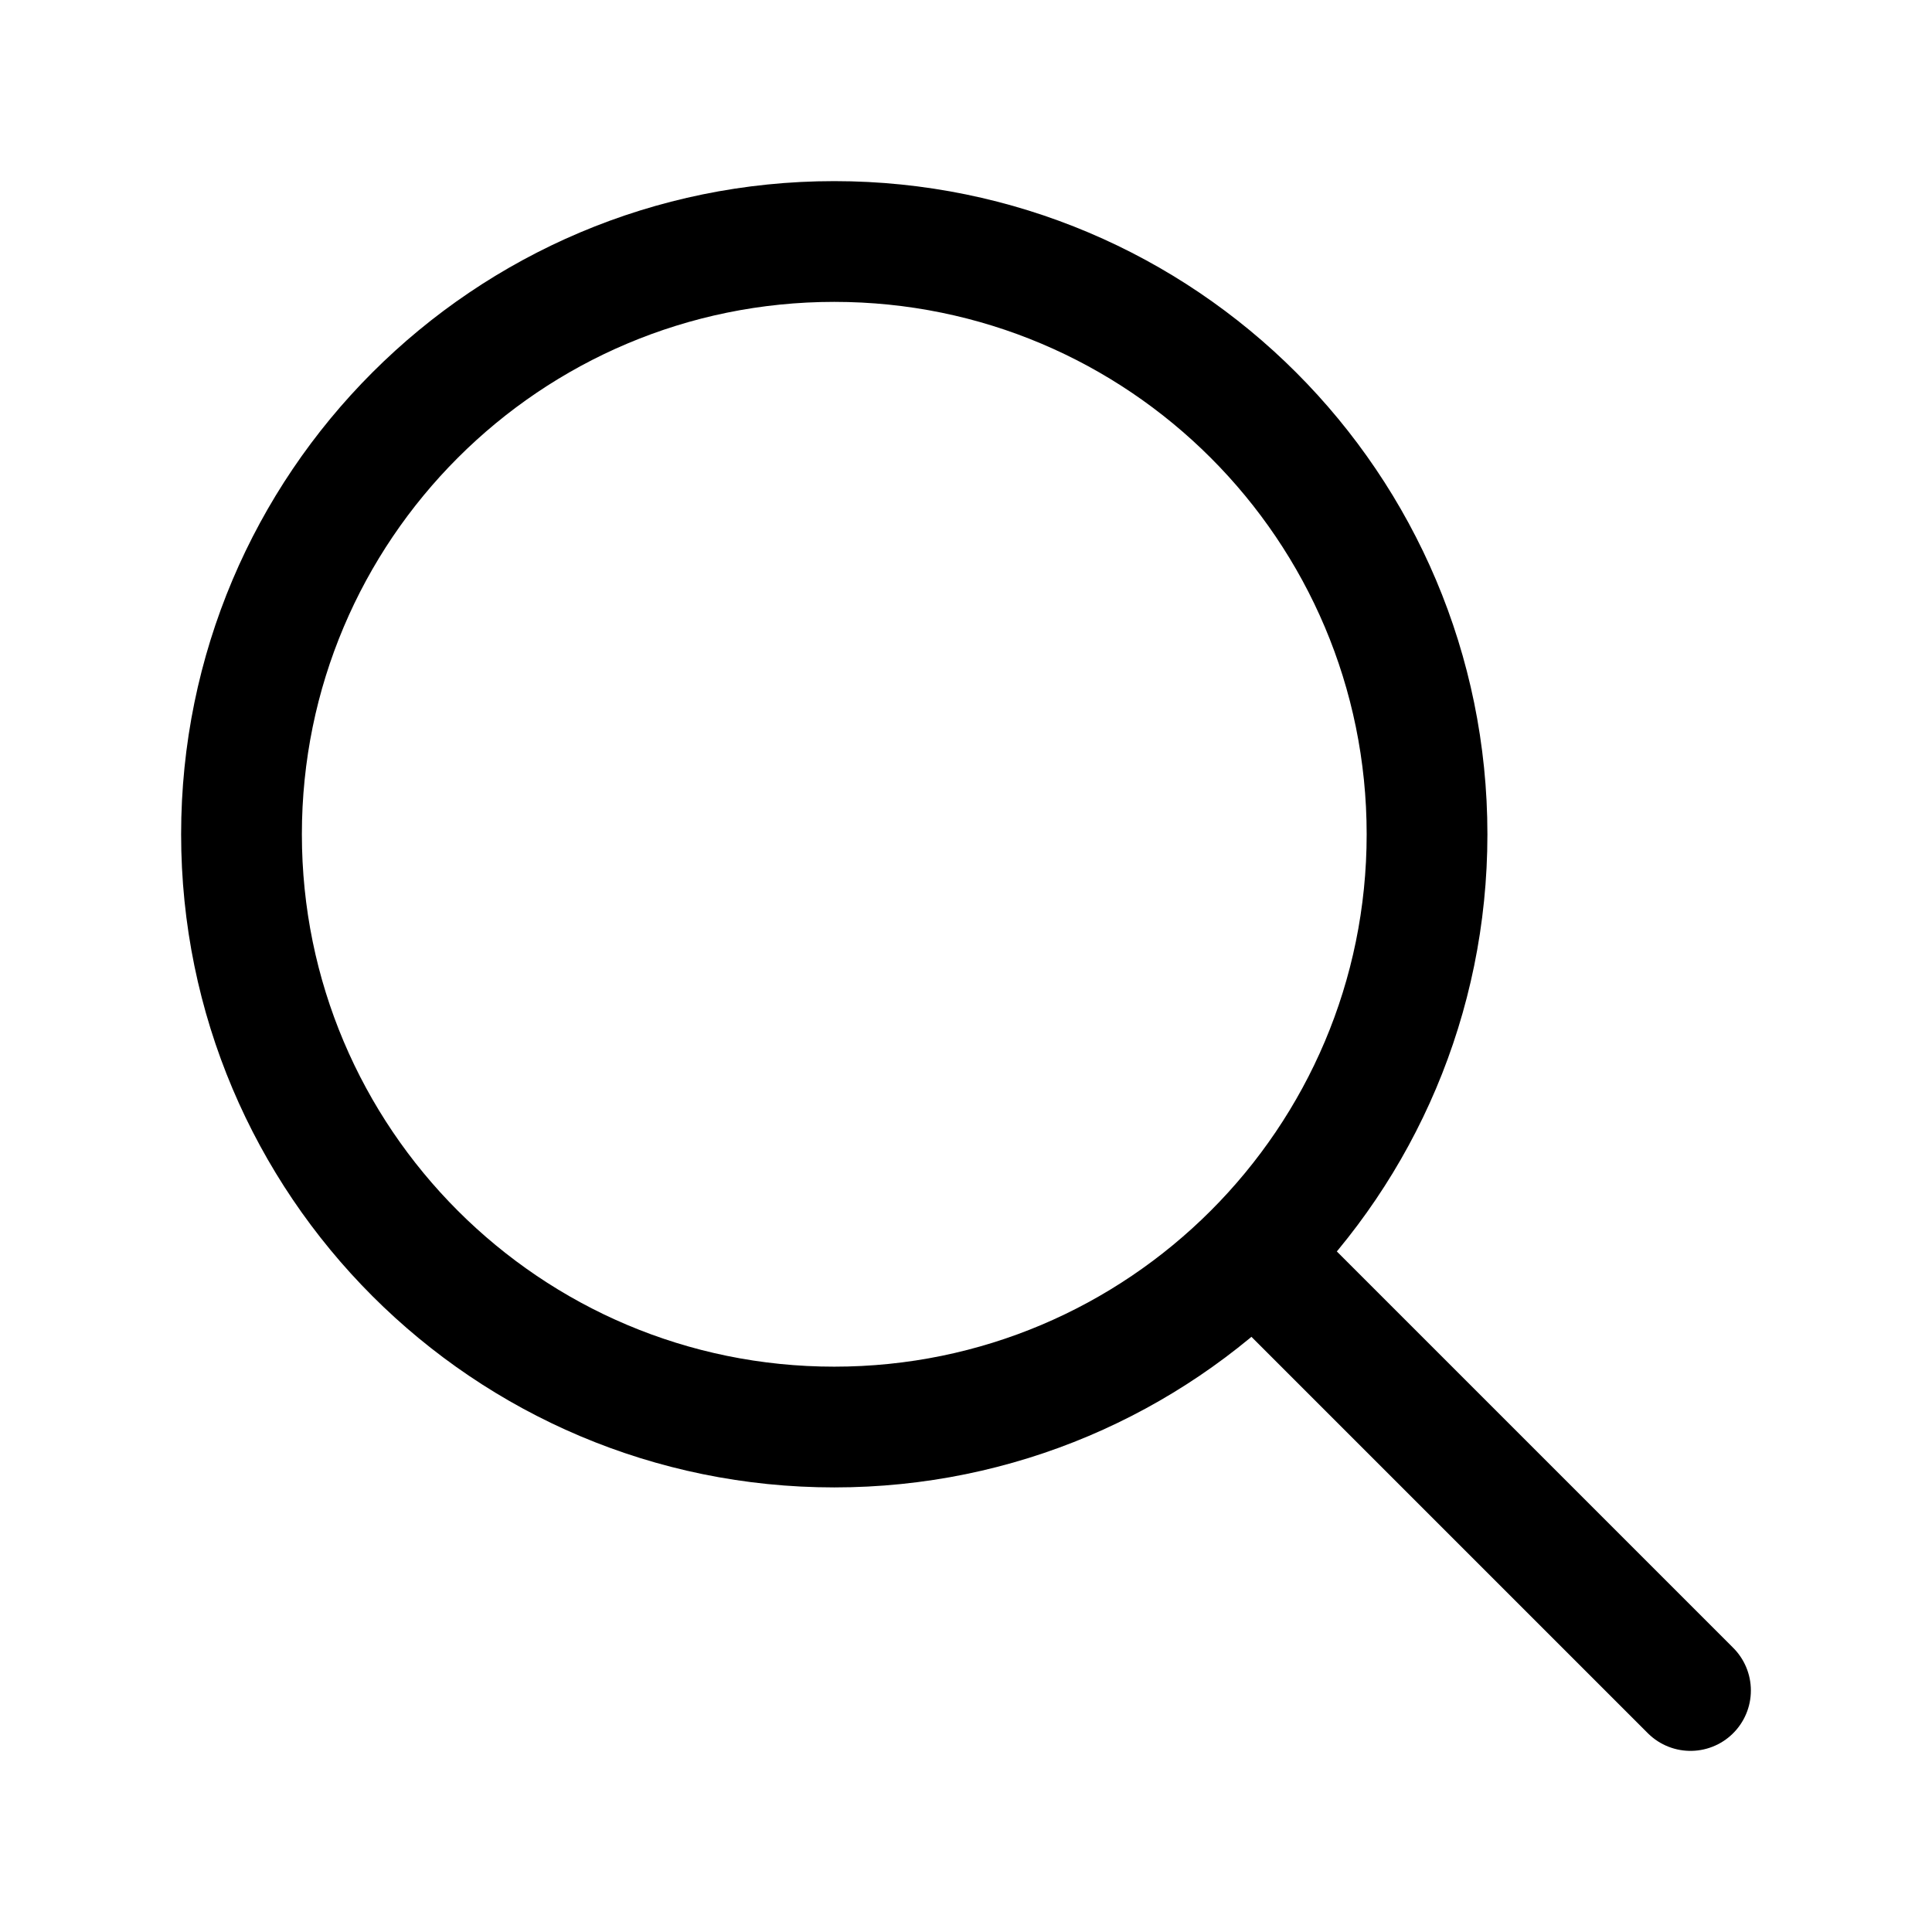
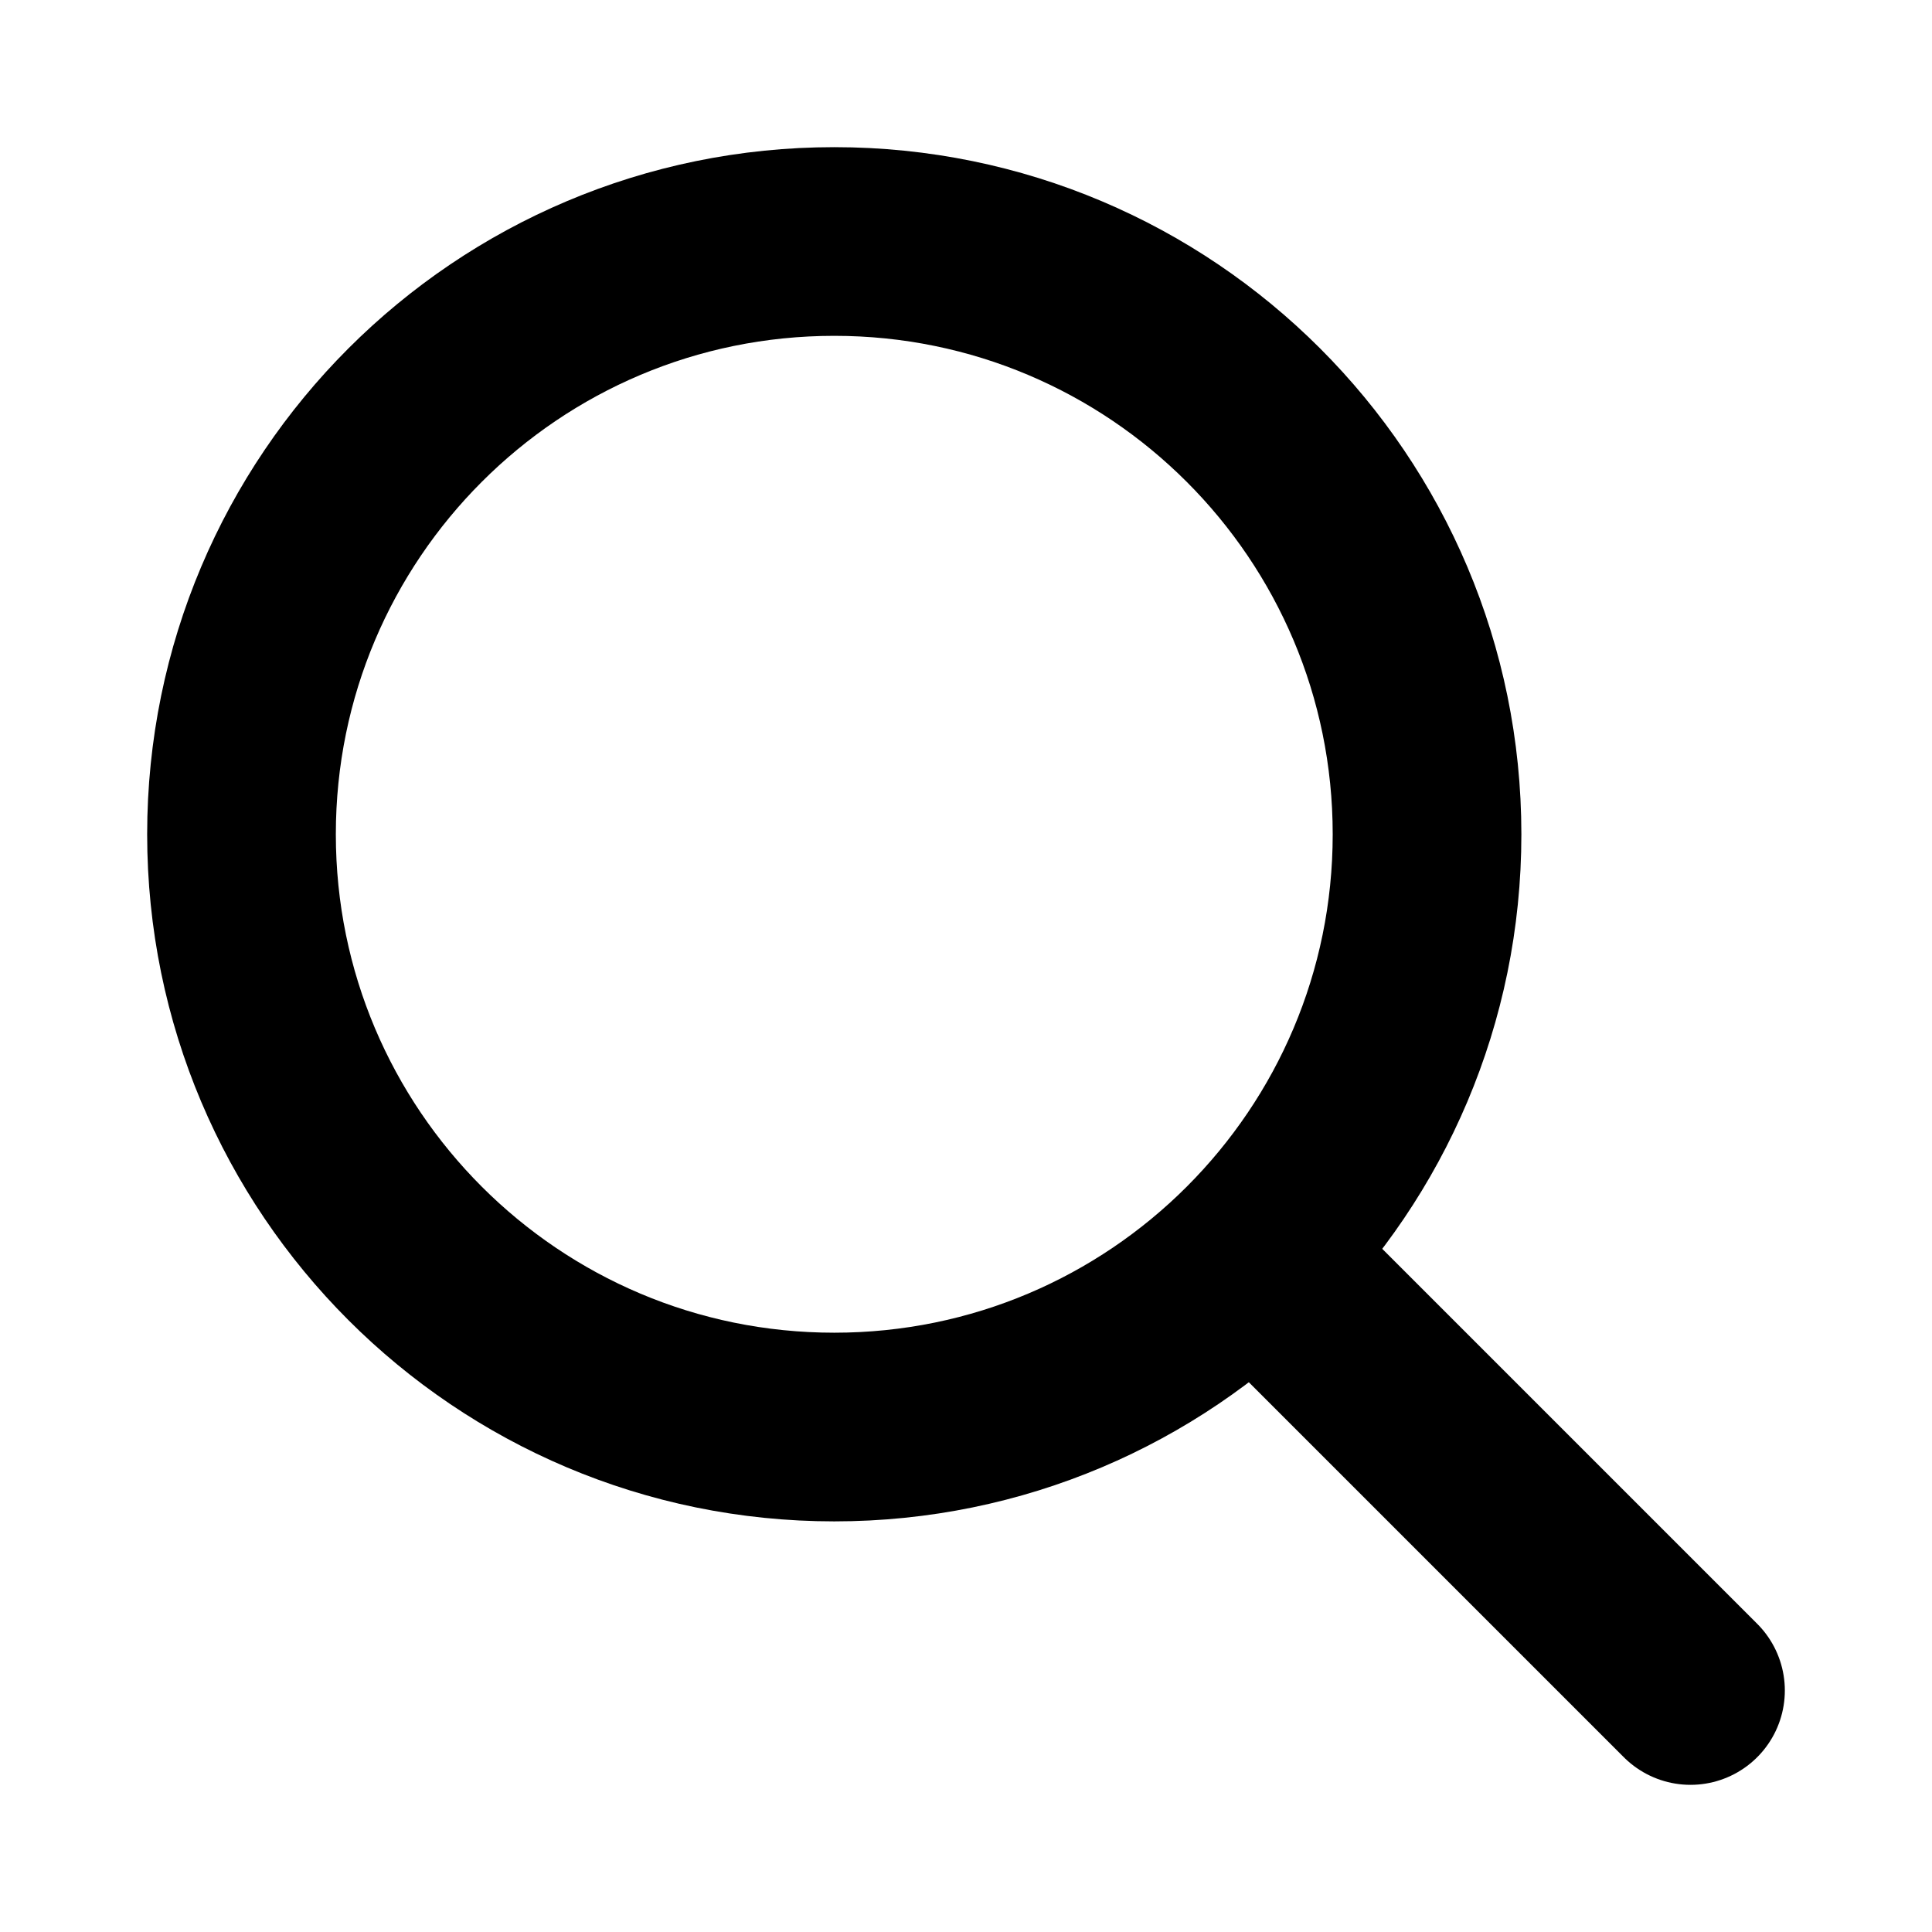
<svg xmlns="http://www.w3.org/2000/svg" class="icon" viewBox="0 0 512 512">
-   <path class="no-fill" d="M221.09 64a157.09 157.09 0 10157.09 157.09A157.1 157.1 0 00221.09 64z" fill="none" stroke="currentColor" stroke-miterlimit="10" stroke-width="32" />
-   <path fill="none" stroke="currentColor" stroke-linecap="round" stroke-miterlimit="10" stroke-width="32" d="M338.29 338.29L448 448" />
+   <path class="no-fill" d="M221.09 64a157.09 157.09 0 10157.09 157.09A157.1 157.1 0 00221.09 64z" fill="none" stroke="currentColor" stroke-miterlimit="10" stroke-width="50" />
+   <path fill="none" stroke="currentColor" stroke-linecap="round" stroke-miterlimit="10" stroke-width="50" d="M338.29 338.29L448 448" />
</svg>
